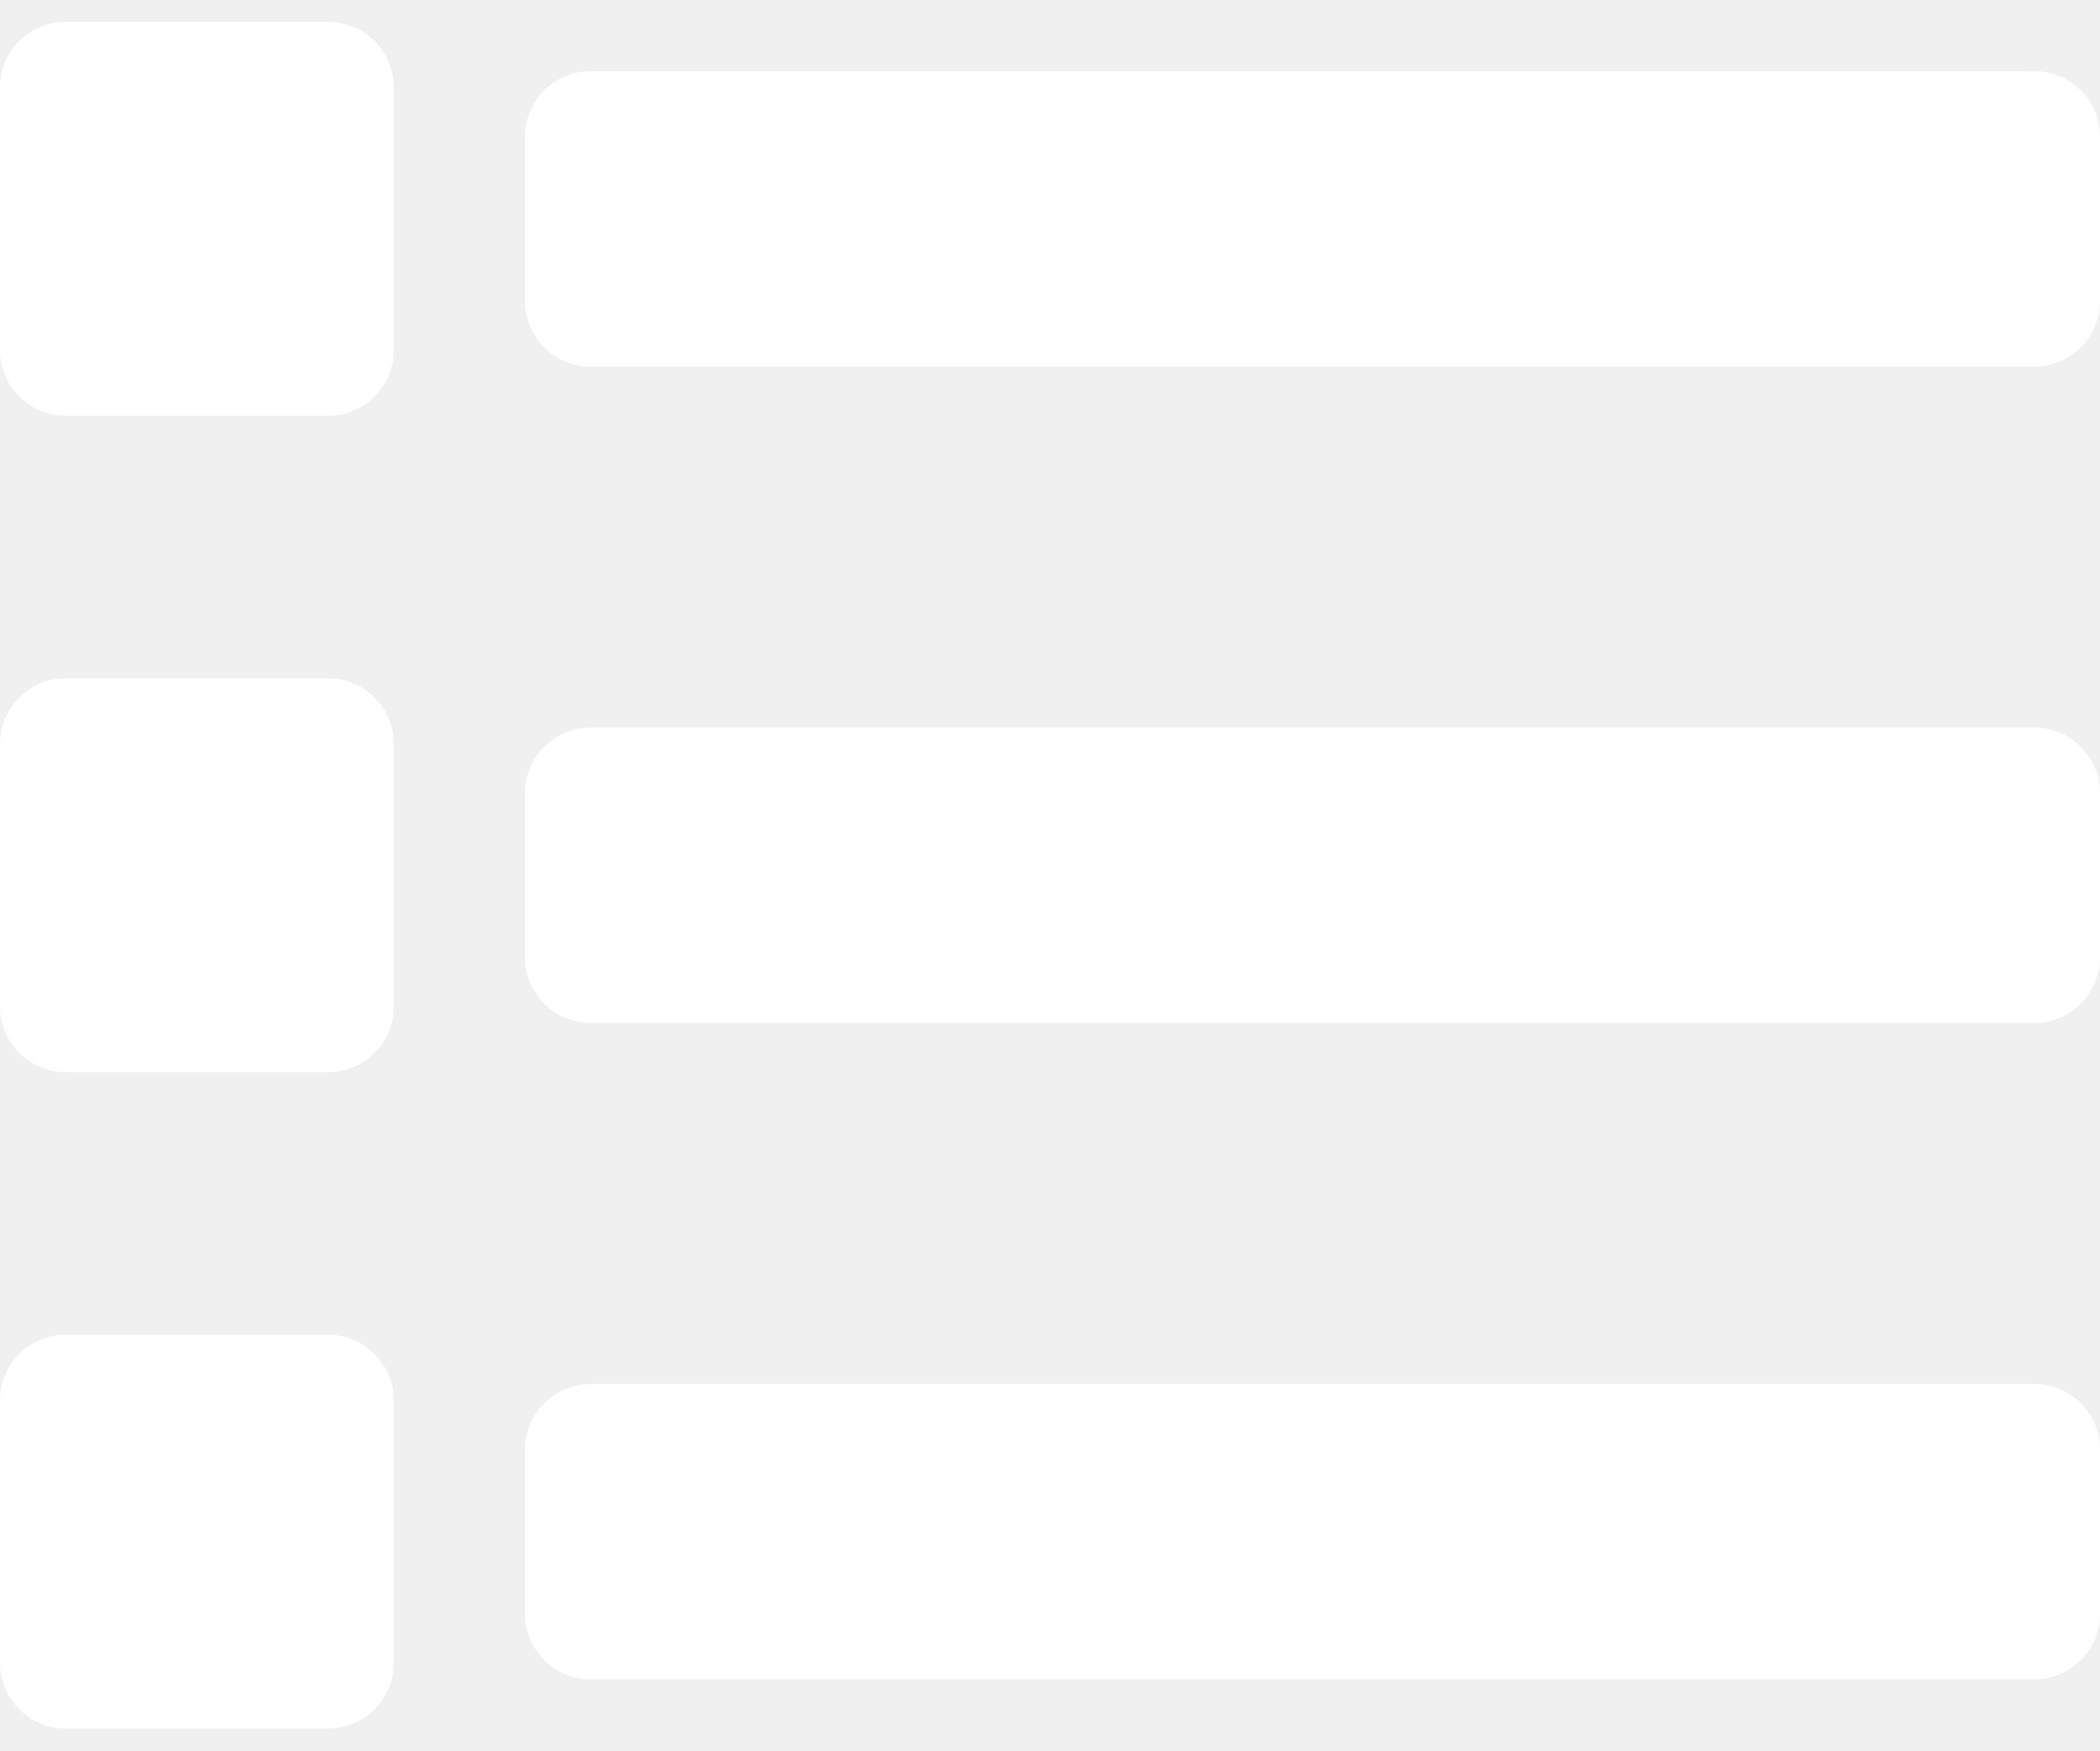
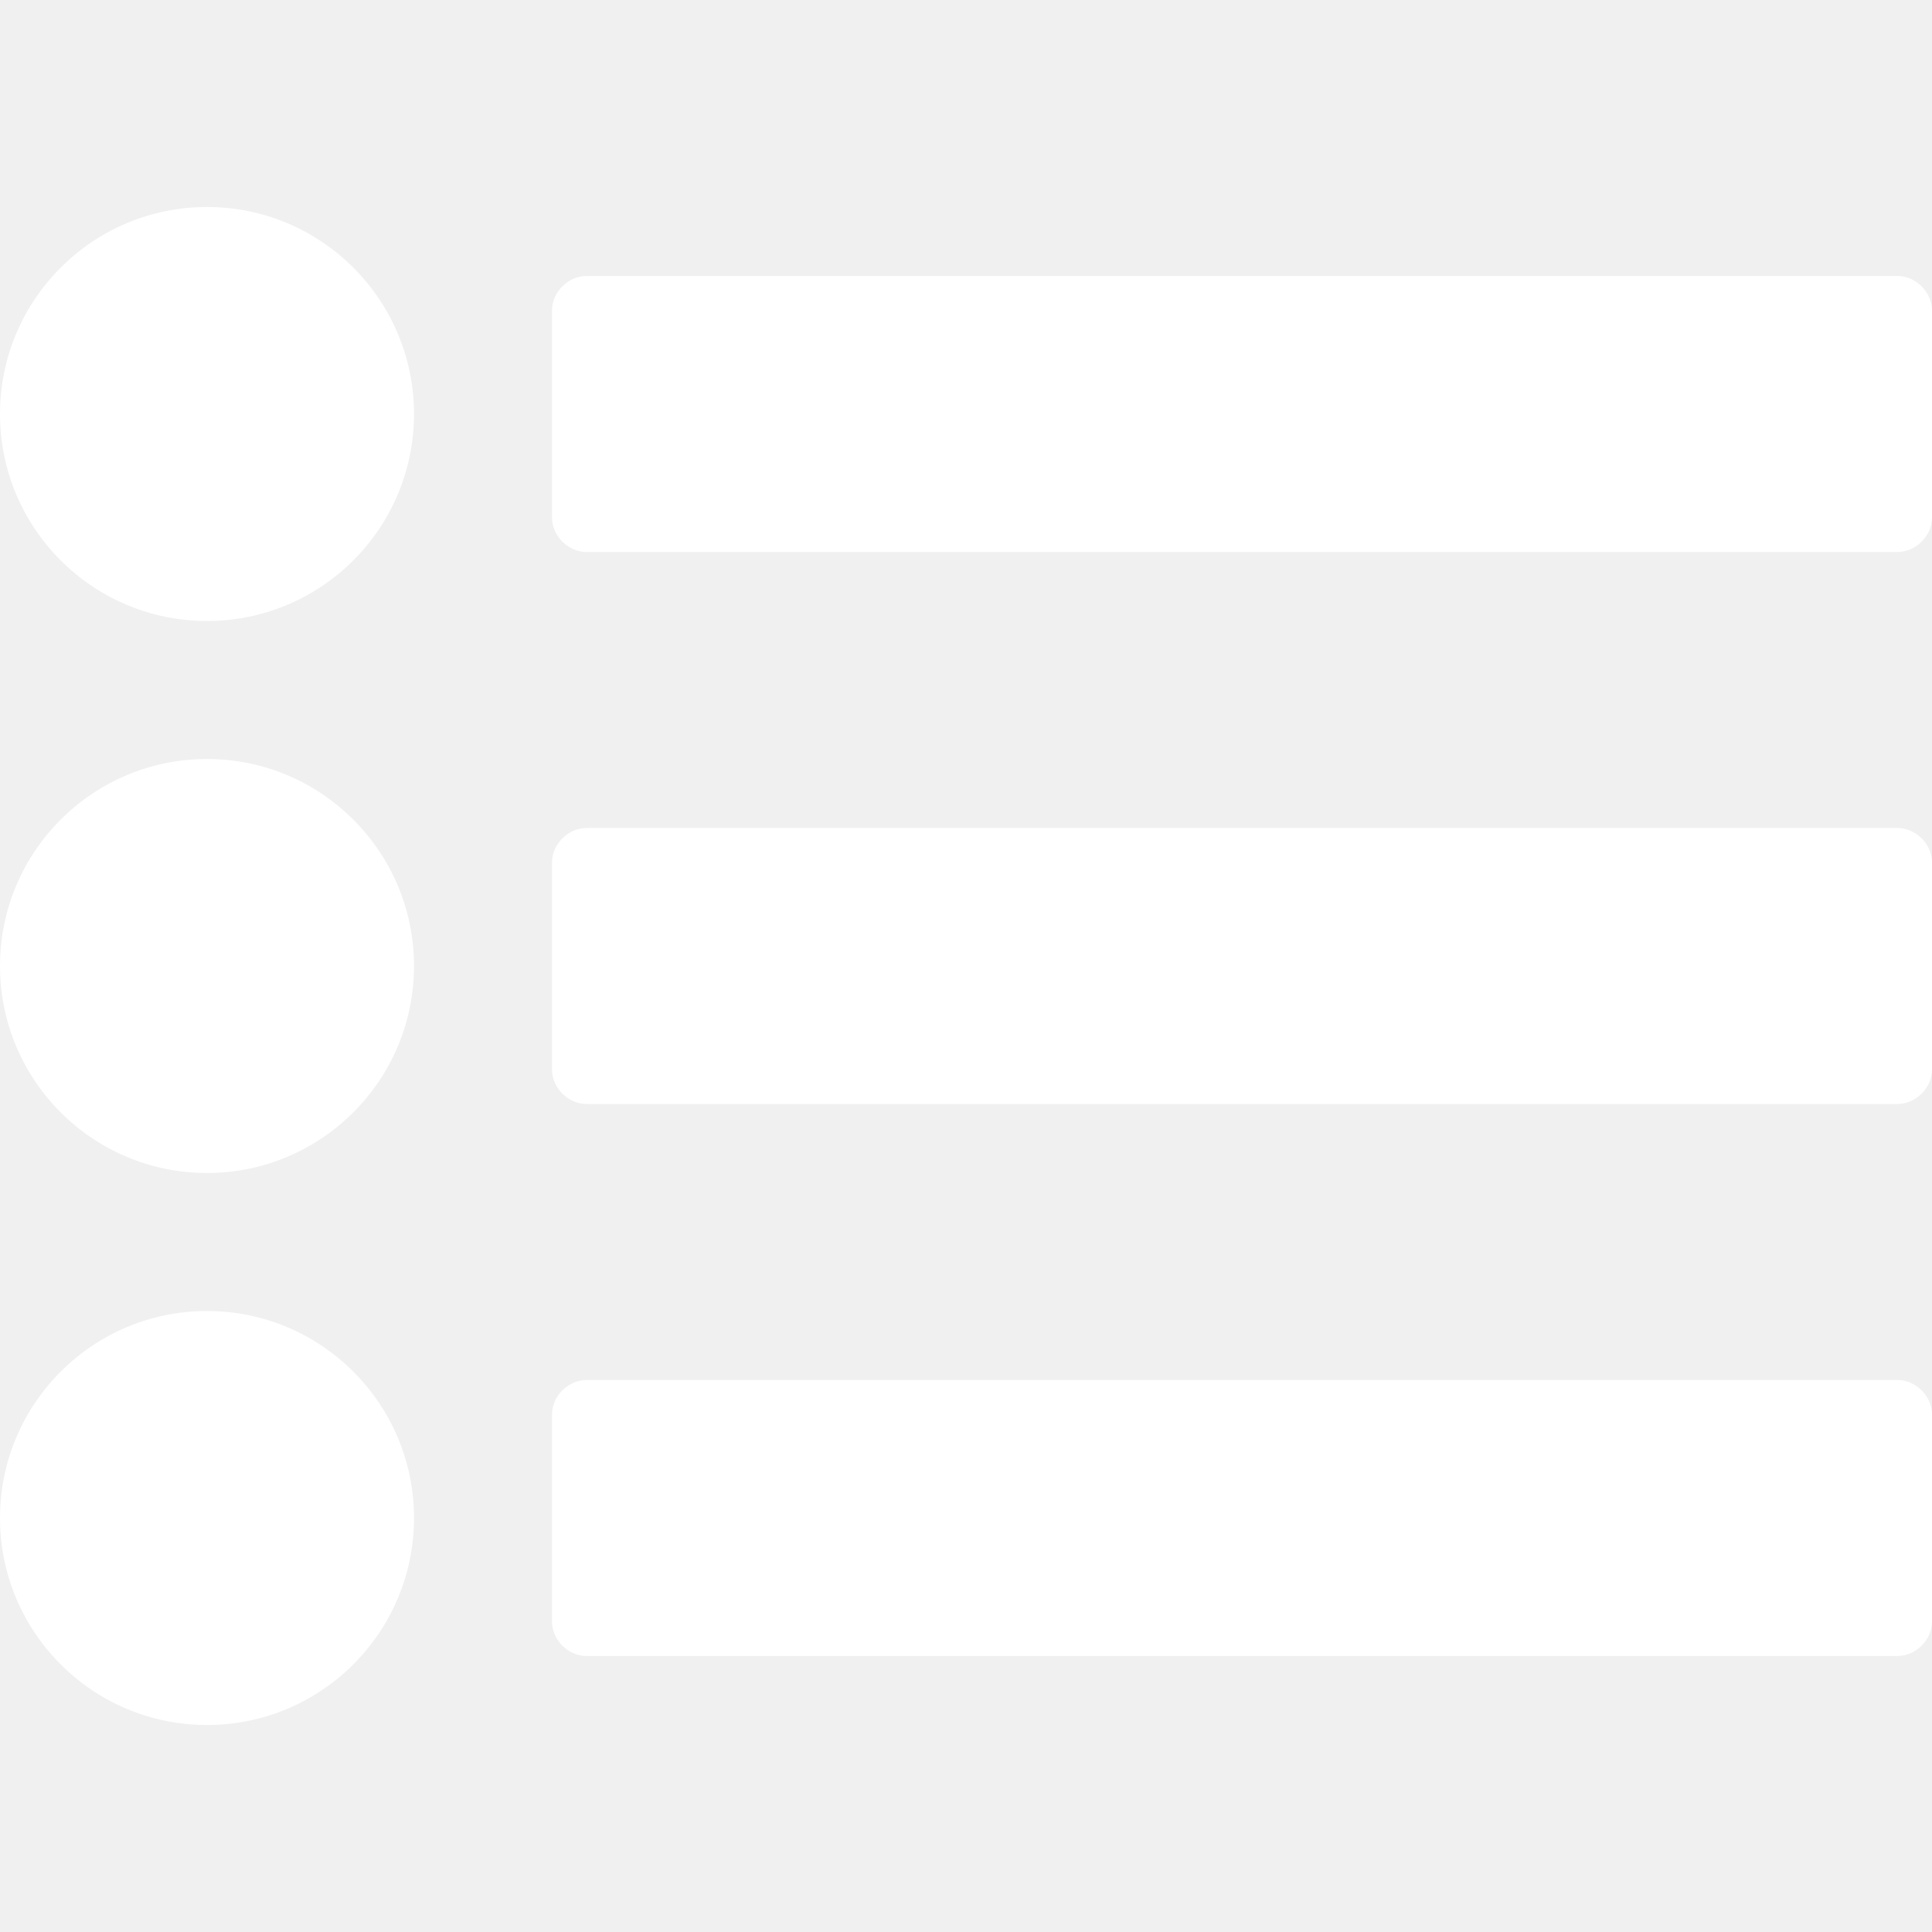
- <svg xmlns="http://www.w3.org/2000/svg" height="20" viewBox="0 0 24 20" width="24">
-   <mask id="a" fill="#fff">
-     <path d="m6 5.438v-1.875c0-.414.336-.75.75-.75h16.5c.414 0 .75.336.75.75v1.875c0 .414-.336.75-.75.75h-16.5c-.414 0-.75-.336-.75-.75zm.75 8.25h16.5c.414 0 .75-.336.75-.75v-1.875c0-.414-.336-.75-.75-.75h-16.5c-.414 0-.75.336-.75.75v1.875c0 .414.336.75.75.75zm0 7.5h16.5c.414 0 .75-.336.75-.75v-1.875c0-.414-.336-.75-.75-.75h-16.5c-.414 0-.75.336-.75.75v1.875c0 .414.336.75.75.75zm-6-14.438h3c.414 0 .75-.336.75-.75v-3c0-.414-.336-.75-.75-.75h-3c-.414 0-.75.336-.75.75v3c0 .414.336.75.75.75zm0 7.5h3c.414 0 .75-.336.75-.75v-3c0-.414-.336-.75-.75-.75h-3c-.414 0-.75.336-.75.75v3c0 .414.336.75.75.75zm0 7.5h3c.414 0 .75-.336.75-.75v-3c0-.414-.336-.75-.75-.75h-3c-.414 0-.75.336-.75.75v3c0 .414.336.75.75.75z" fill="#fff" fill-rule="evenodd" />
-   </mask>
-   <g fill="#fff" fill-rule="evenodd" mask="url(#a)" transform="translate(0 -2)">
-     <path d="m0 0h24v24h-24z" />
-   </g>
+ <svg xmlns="http://www.w3.org/2000/svg" version="1.1" width="28" height="28" viewBox="0 0 28 28">
+   <path fill="#ffffff" d="M6 22c0 1.656-1.344 3-3 3s-3-1.344-3-3 1.344-3 3-3 3 1.344 3 3zM6 14c0 1.656-1.344 3-3 3s-3-1.344-3-3 1.344-3 3-3 3 1.344 3 3zM28 20.5v3c0 0.266-0.234 0.5-0.5 0.5h-19c-0.266 0-0.5-0.234-0.5-0.5v-3c0-0.266 0.234-0.5 0.5-0.5h19c0.266 0 0.5 0.234 0.5 0.5zM6 6c0 1.656-1.344 3-3 3s-3-1.344-3-3 1.344-3 3-3 3 1.344 3 3zM28 12.5v3c0 0.266-0.234 0.5-0.5 0.5h-19c-0.266 0-0.5-0.234-0.5-0.5v-3c0-0.266 0.234-0.5 0.5-0.5h19c0.266 0 0.5 0.234 0.5 0.5zM28 4.5v3c0 0.266-0.234 0.5-0.5 0.5h-19c-0.266 0-0.5-0.234-0.5-0.5v-3c0-0.266 0.234-0.5 0.5-0.5h19c0.266 0 0.5 0.234 0.5 0.5z" />
</svg>
